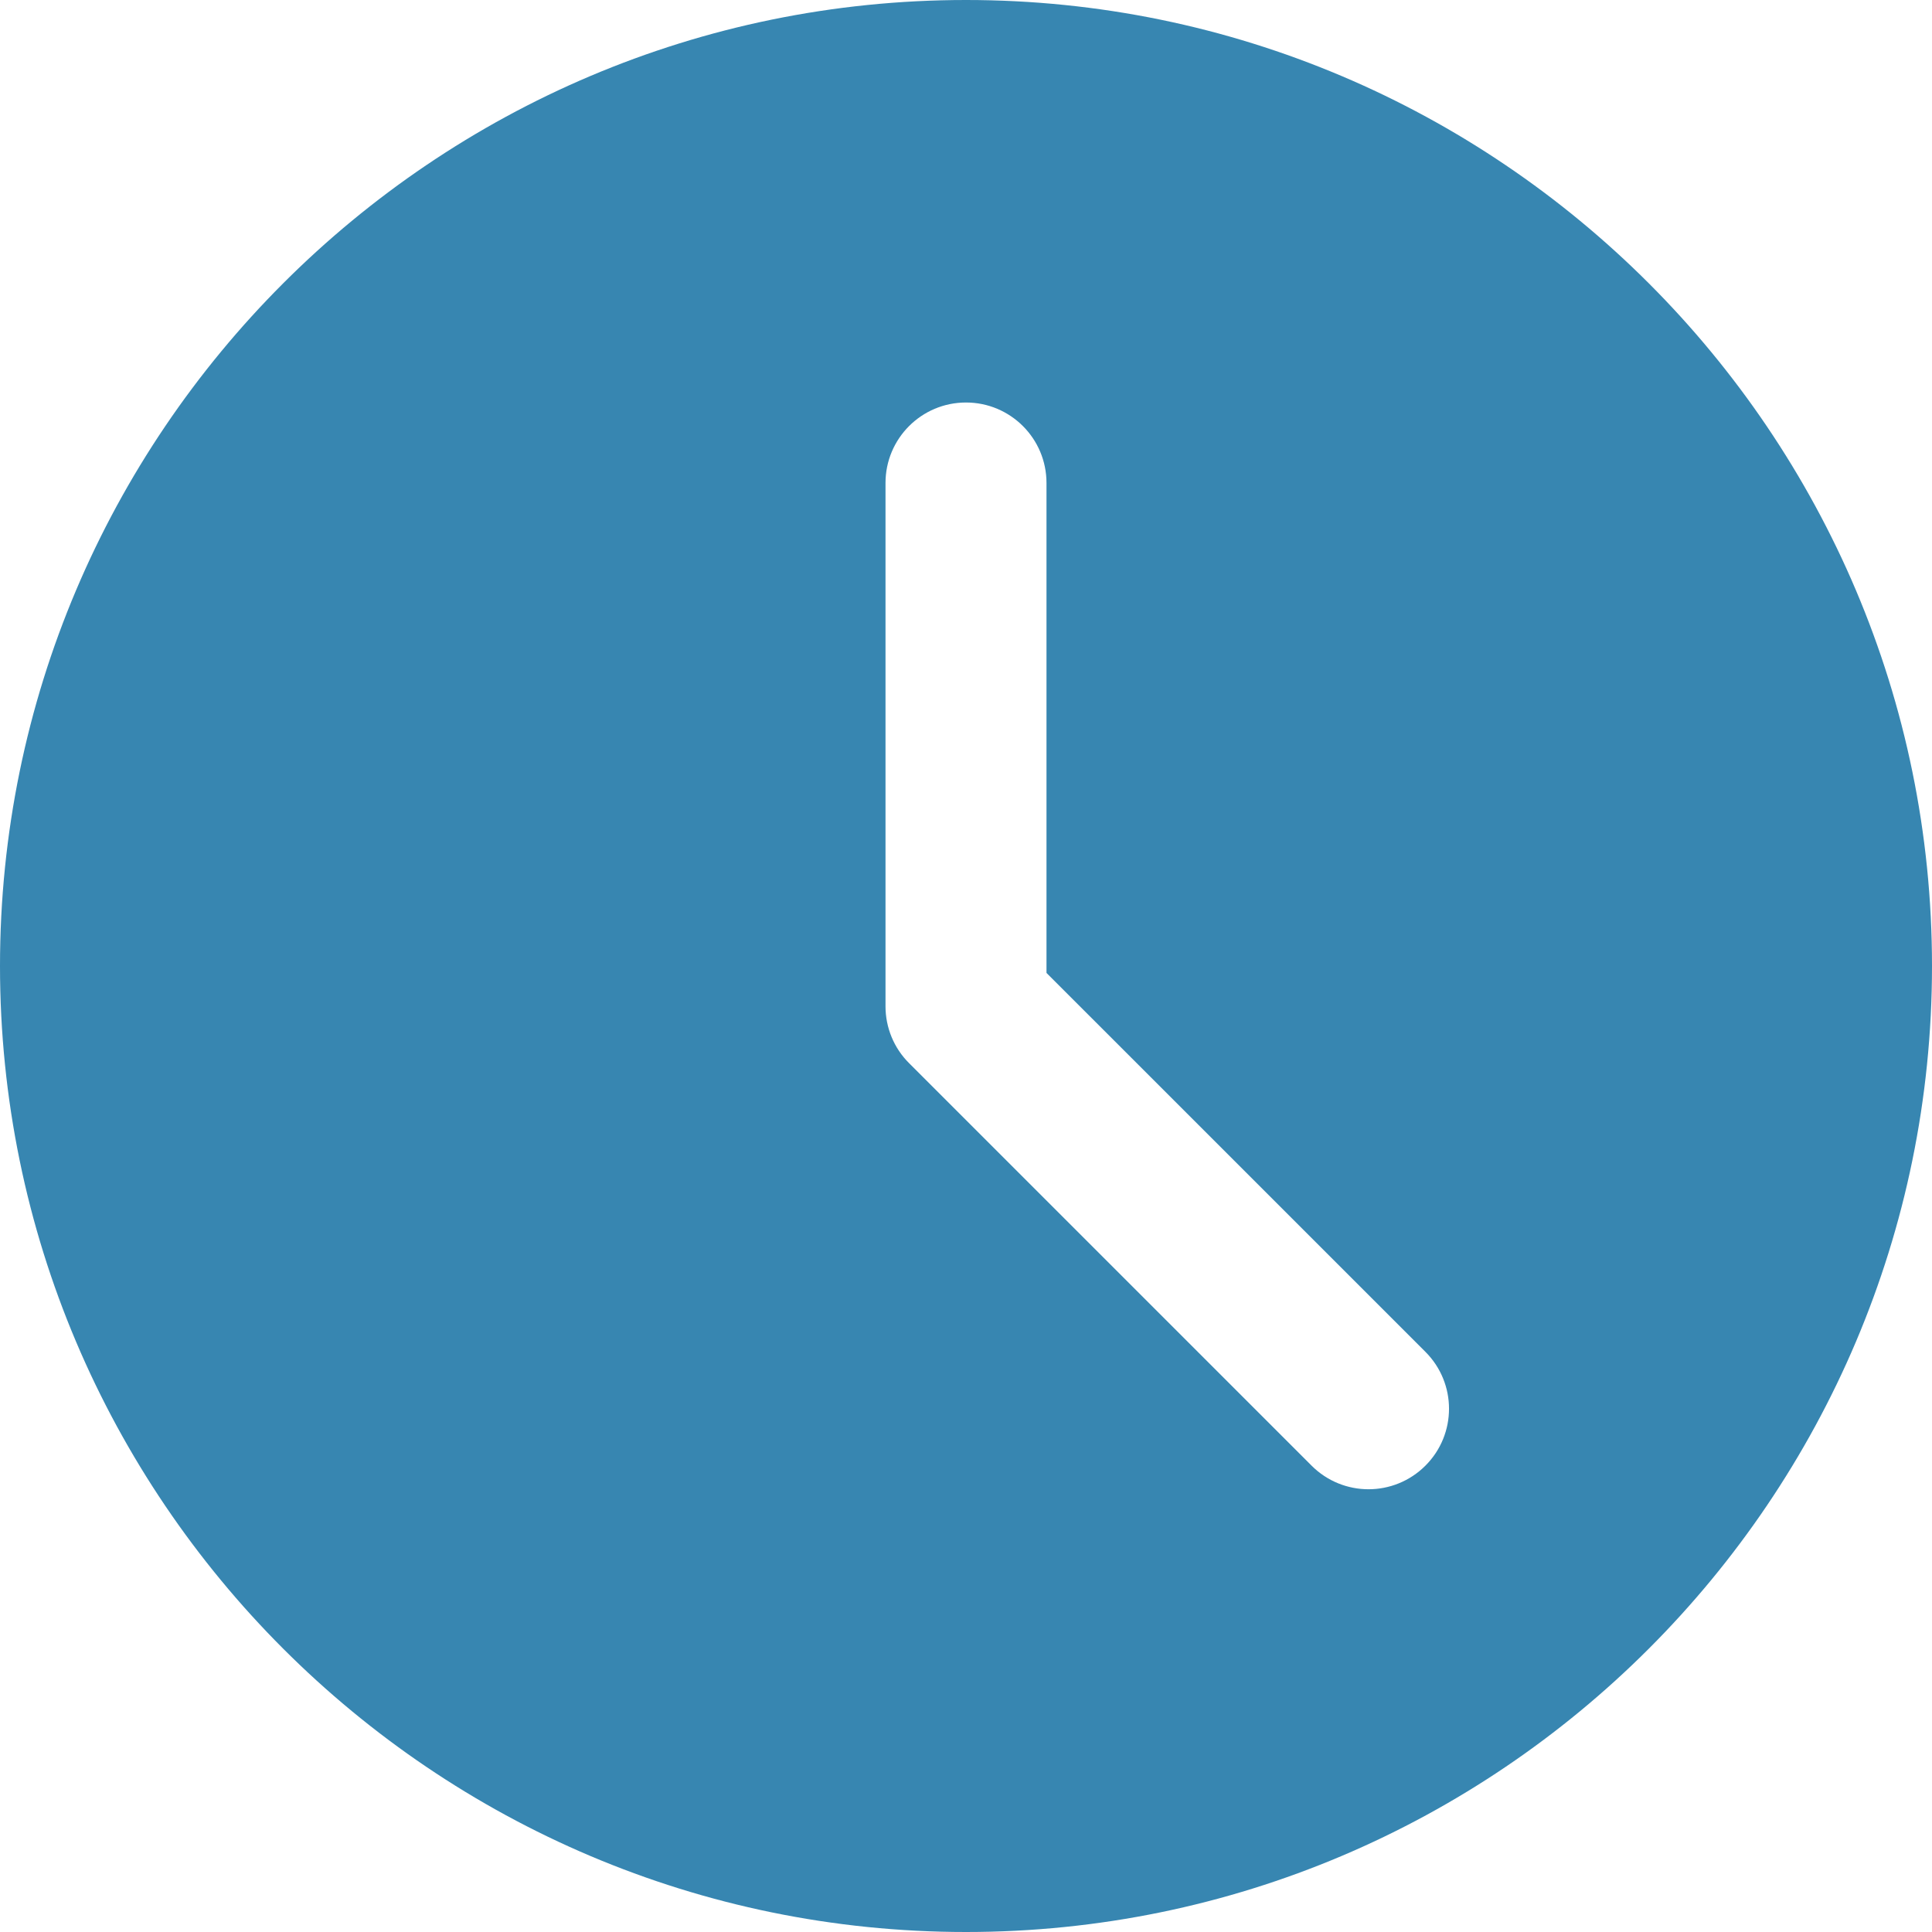
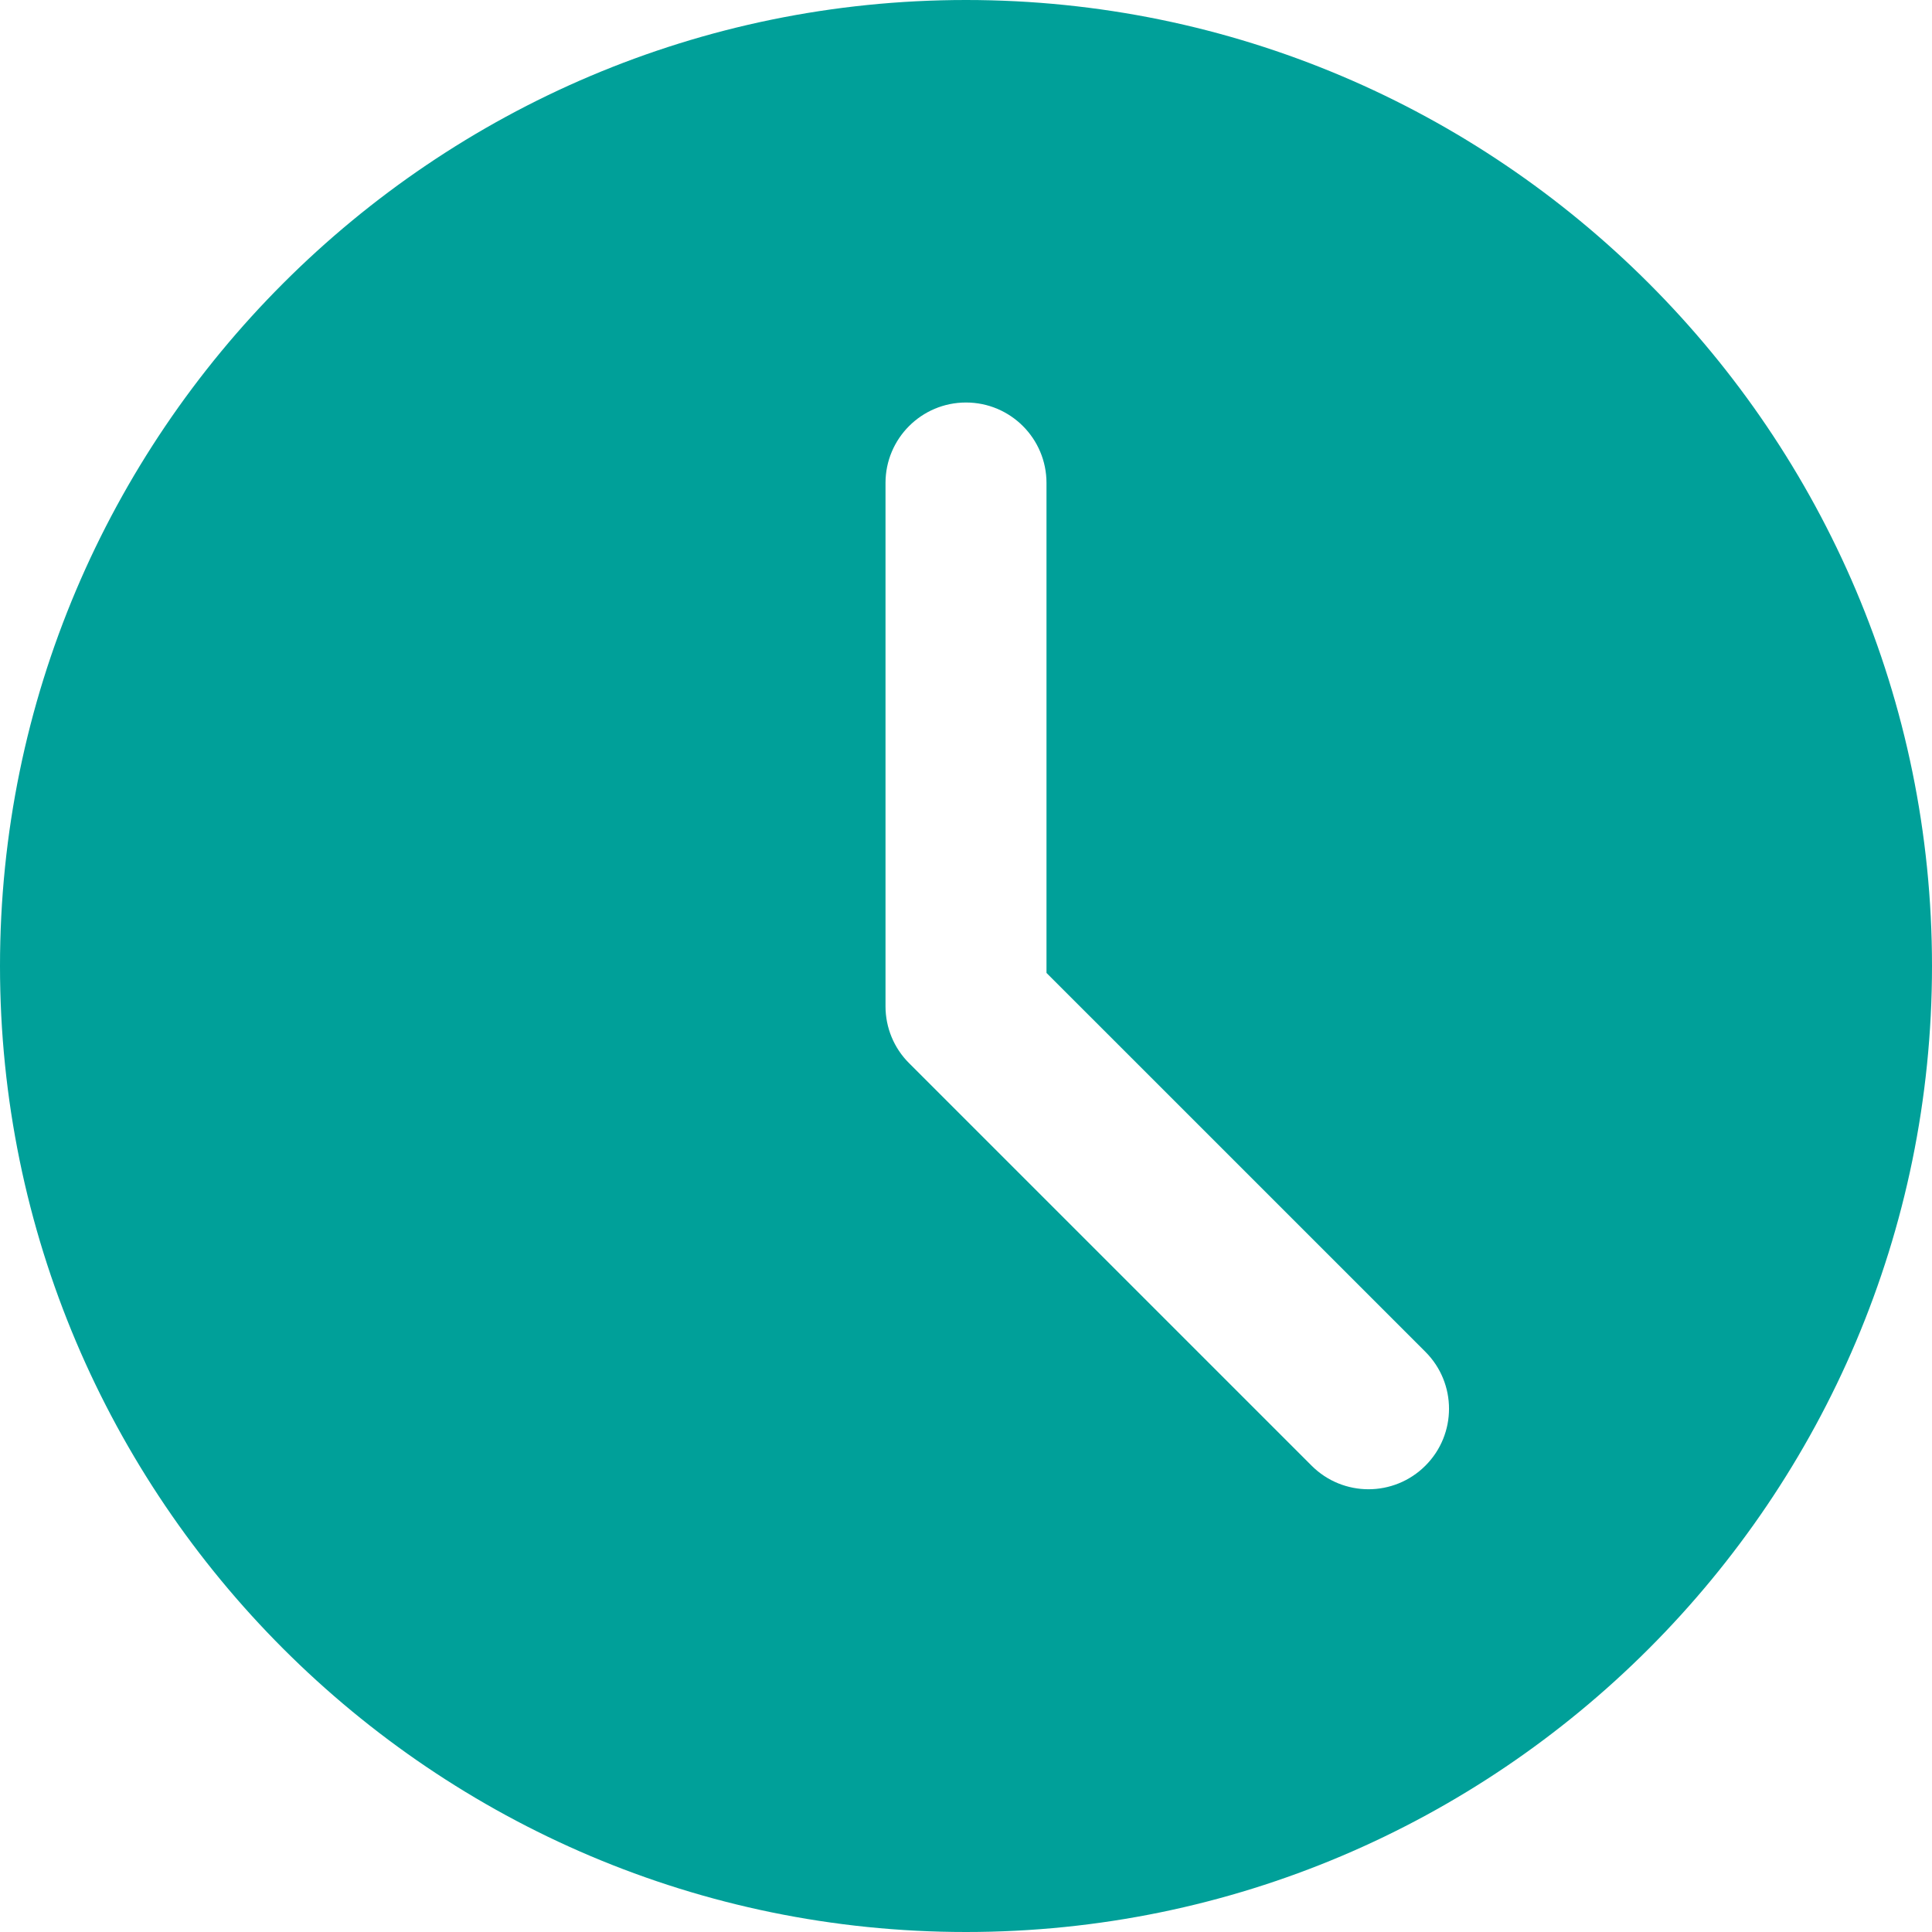
<svg xmlns="http://www.w3.org/2000/svg" height="512pt" viewBox="0 0 512 512" width="512pt">
-   <path fill="#3786B1" d="m256 0c-141.164 0-256 114.836-256 256s114.836 256 256 256 256-114.836 256-256-114.836-256-256-256zm121.75 388.414c-4.16 4.16-9.621 6.254-15.082 6.254-5.461 0-10.926-2.094-15.082-6.254l-106.668-106.664c-4.012-3.988-6.25-9.41-6.25-15.082v-138.668c0-11.797 9.555-21.332 21.332-21.332s21.332 9.535 21.332 21.332v129.836l100.418 100.414c8.34 8.344 8.34 21.824 0 30.164zm0 0" />
+   <path fill="#00a099" d="m256 0c-141.164 0-256 114.836-256 256s114.836 256 256 256 256-114.836 256-256-114.836-256-256-256zm121.75 388.414c-4.16 4.16-9.621 6.254-15.082 6.254-5.461 0-10.926-2.094-15.082-6.254l-106.668-106.664c-4.012-3.988-6.25-9.41-6.25-15.082v-138.668c0-11.797 9.555-21.332 21.332-21.332s21.332 9.535 21.332 21.332v129.836l100.418 100.414c8.34 8.344 8.34 21.824 0 30.164zm0 0" />
</svg>
